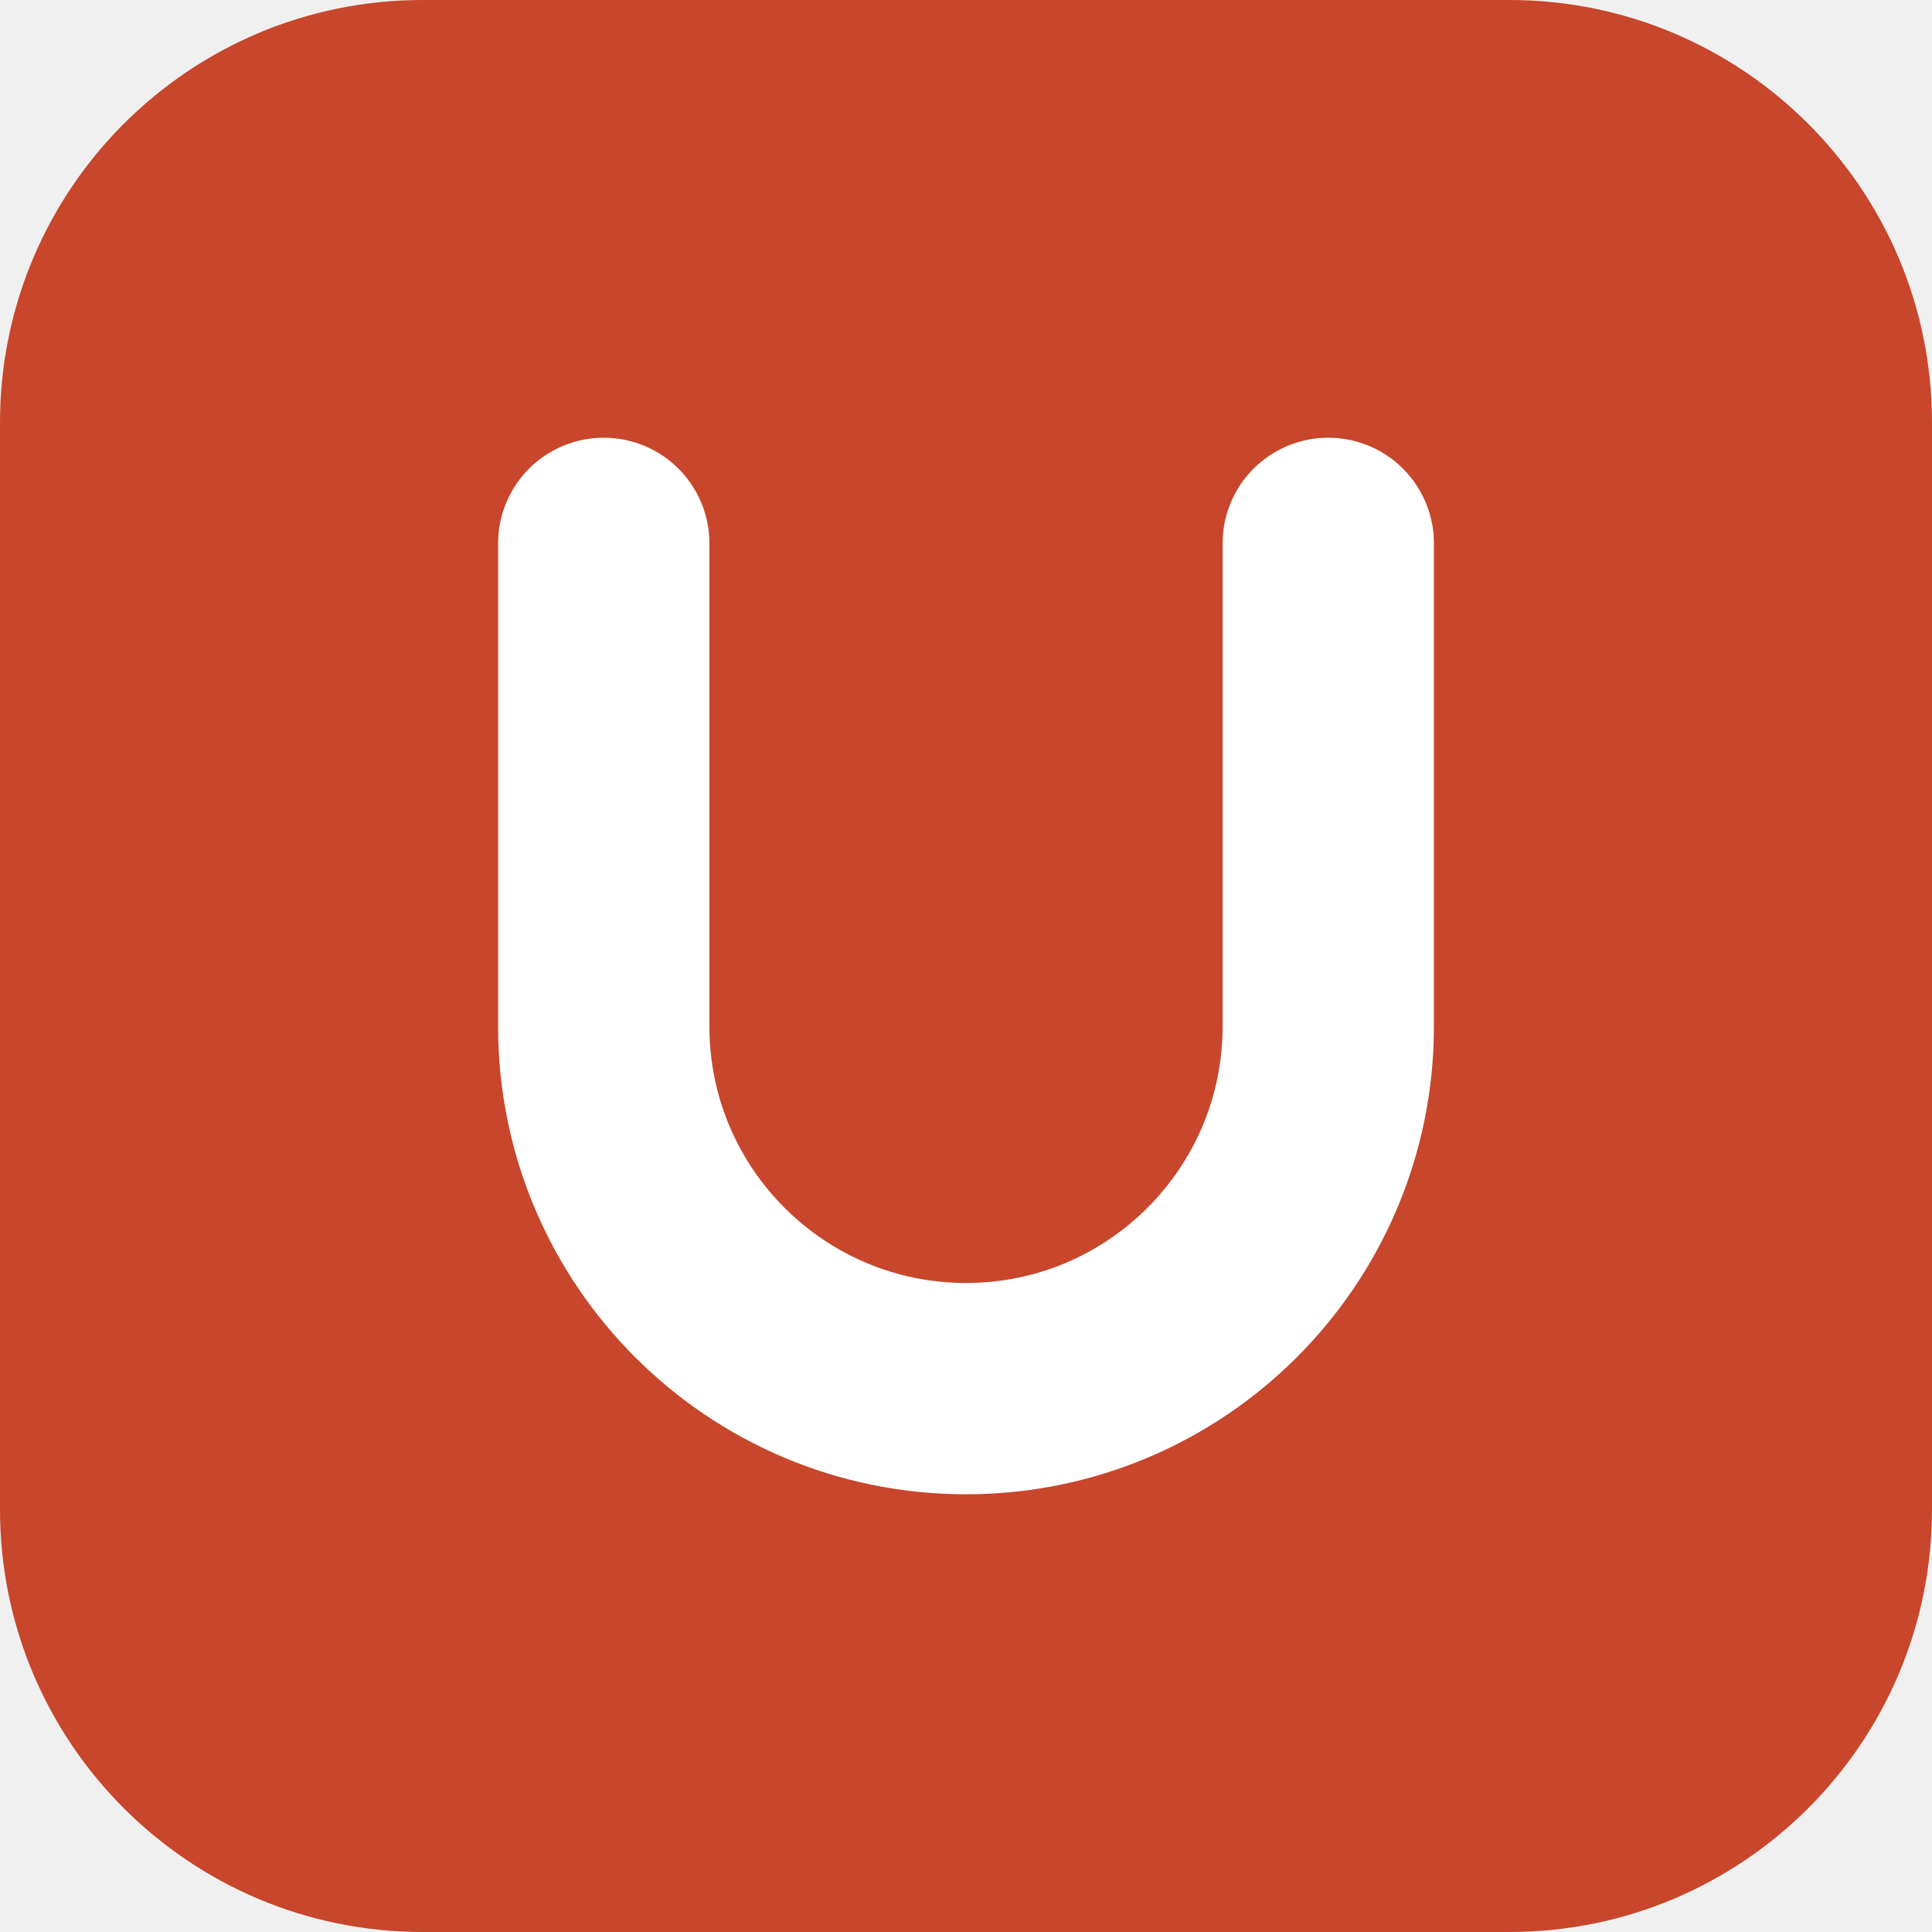
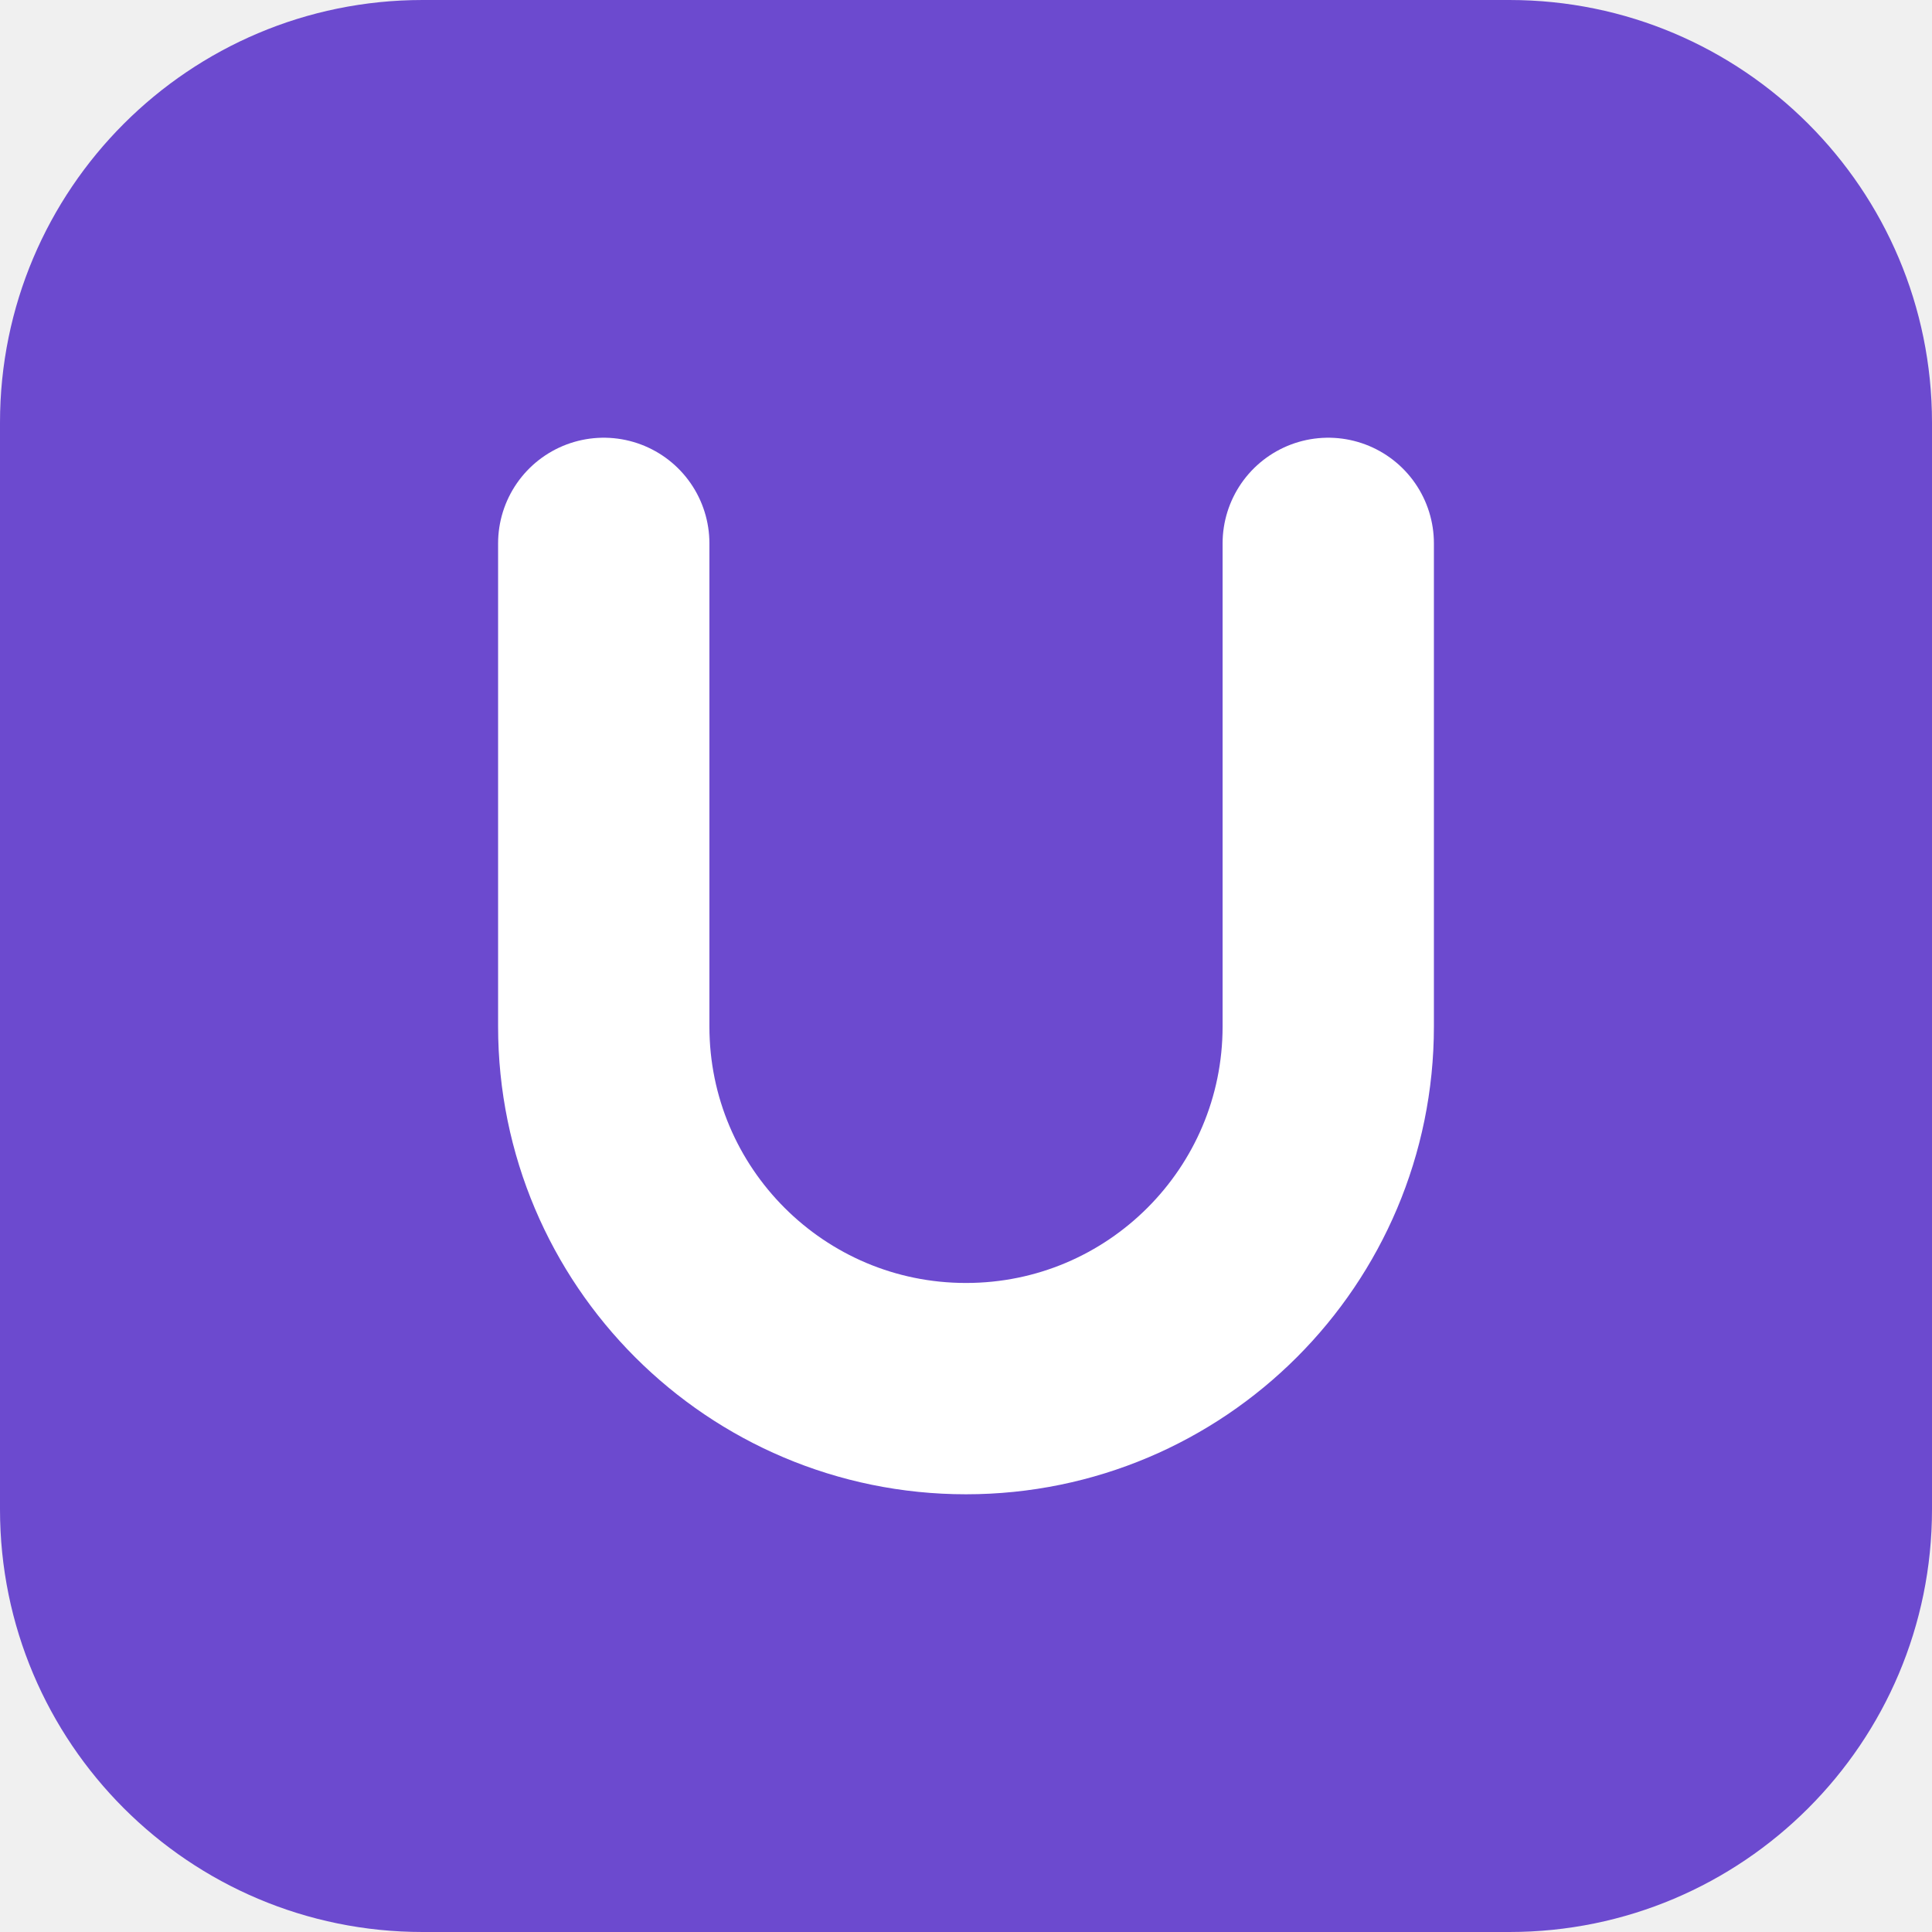
<svg xmlns="http://www.w3.org/2000/svg" viewBox="0 0 64 64">
-   <rect width="64" height="64" rx="14" fill="#C8462B" />
+   <rect width="64" height="64" rx="14" fill="#6C4ACF" />
  <path d="M20 18v16a12 12 0 0 0 24 0V18" fill="none" stroke="#fff" stroke-width="7" stroke-linecap="round" />
</svg>
